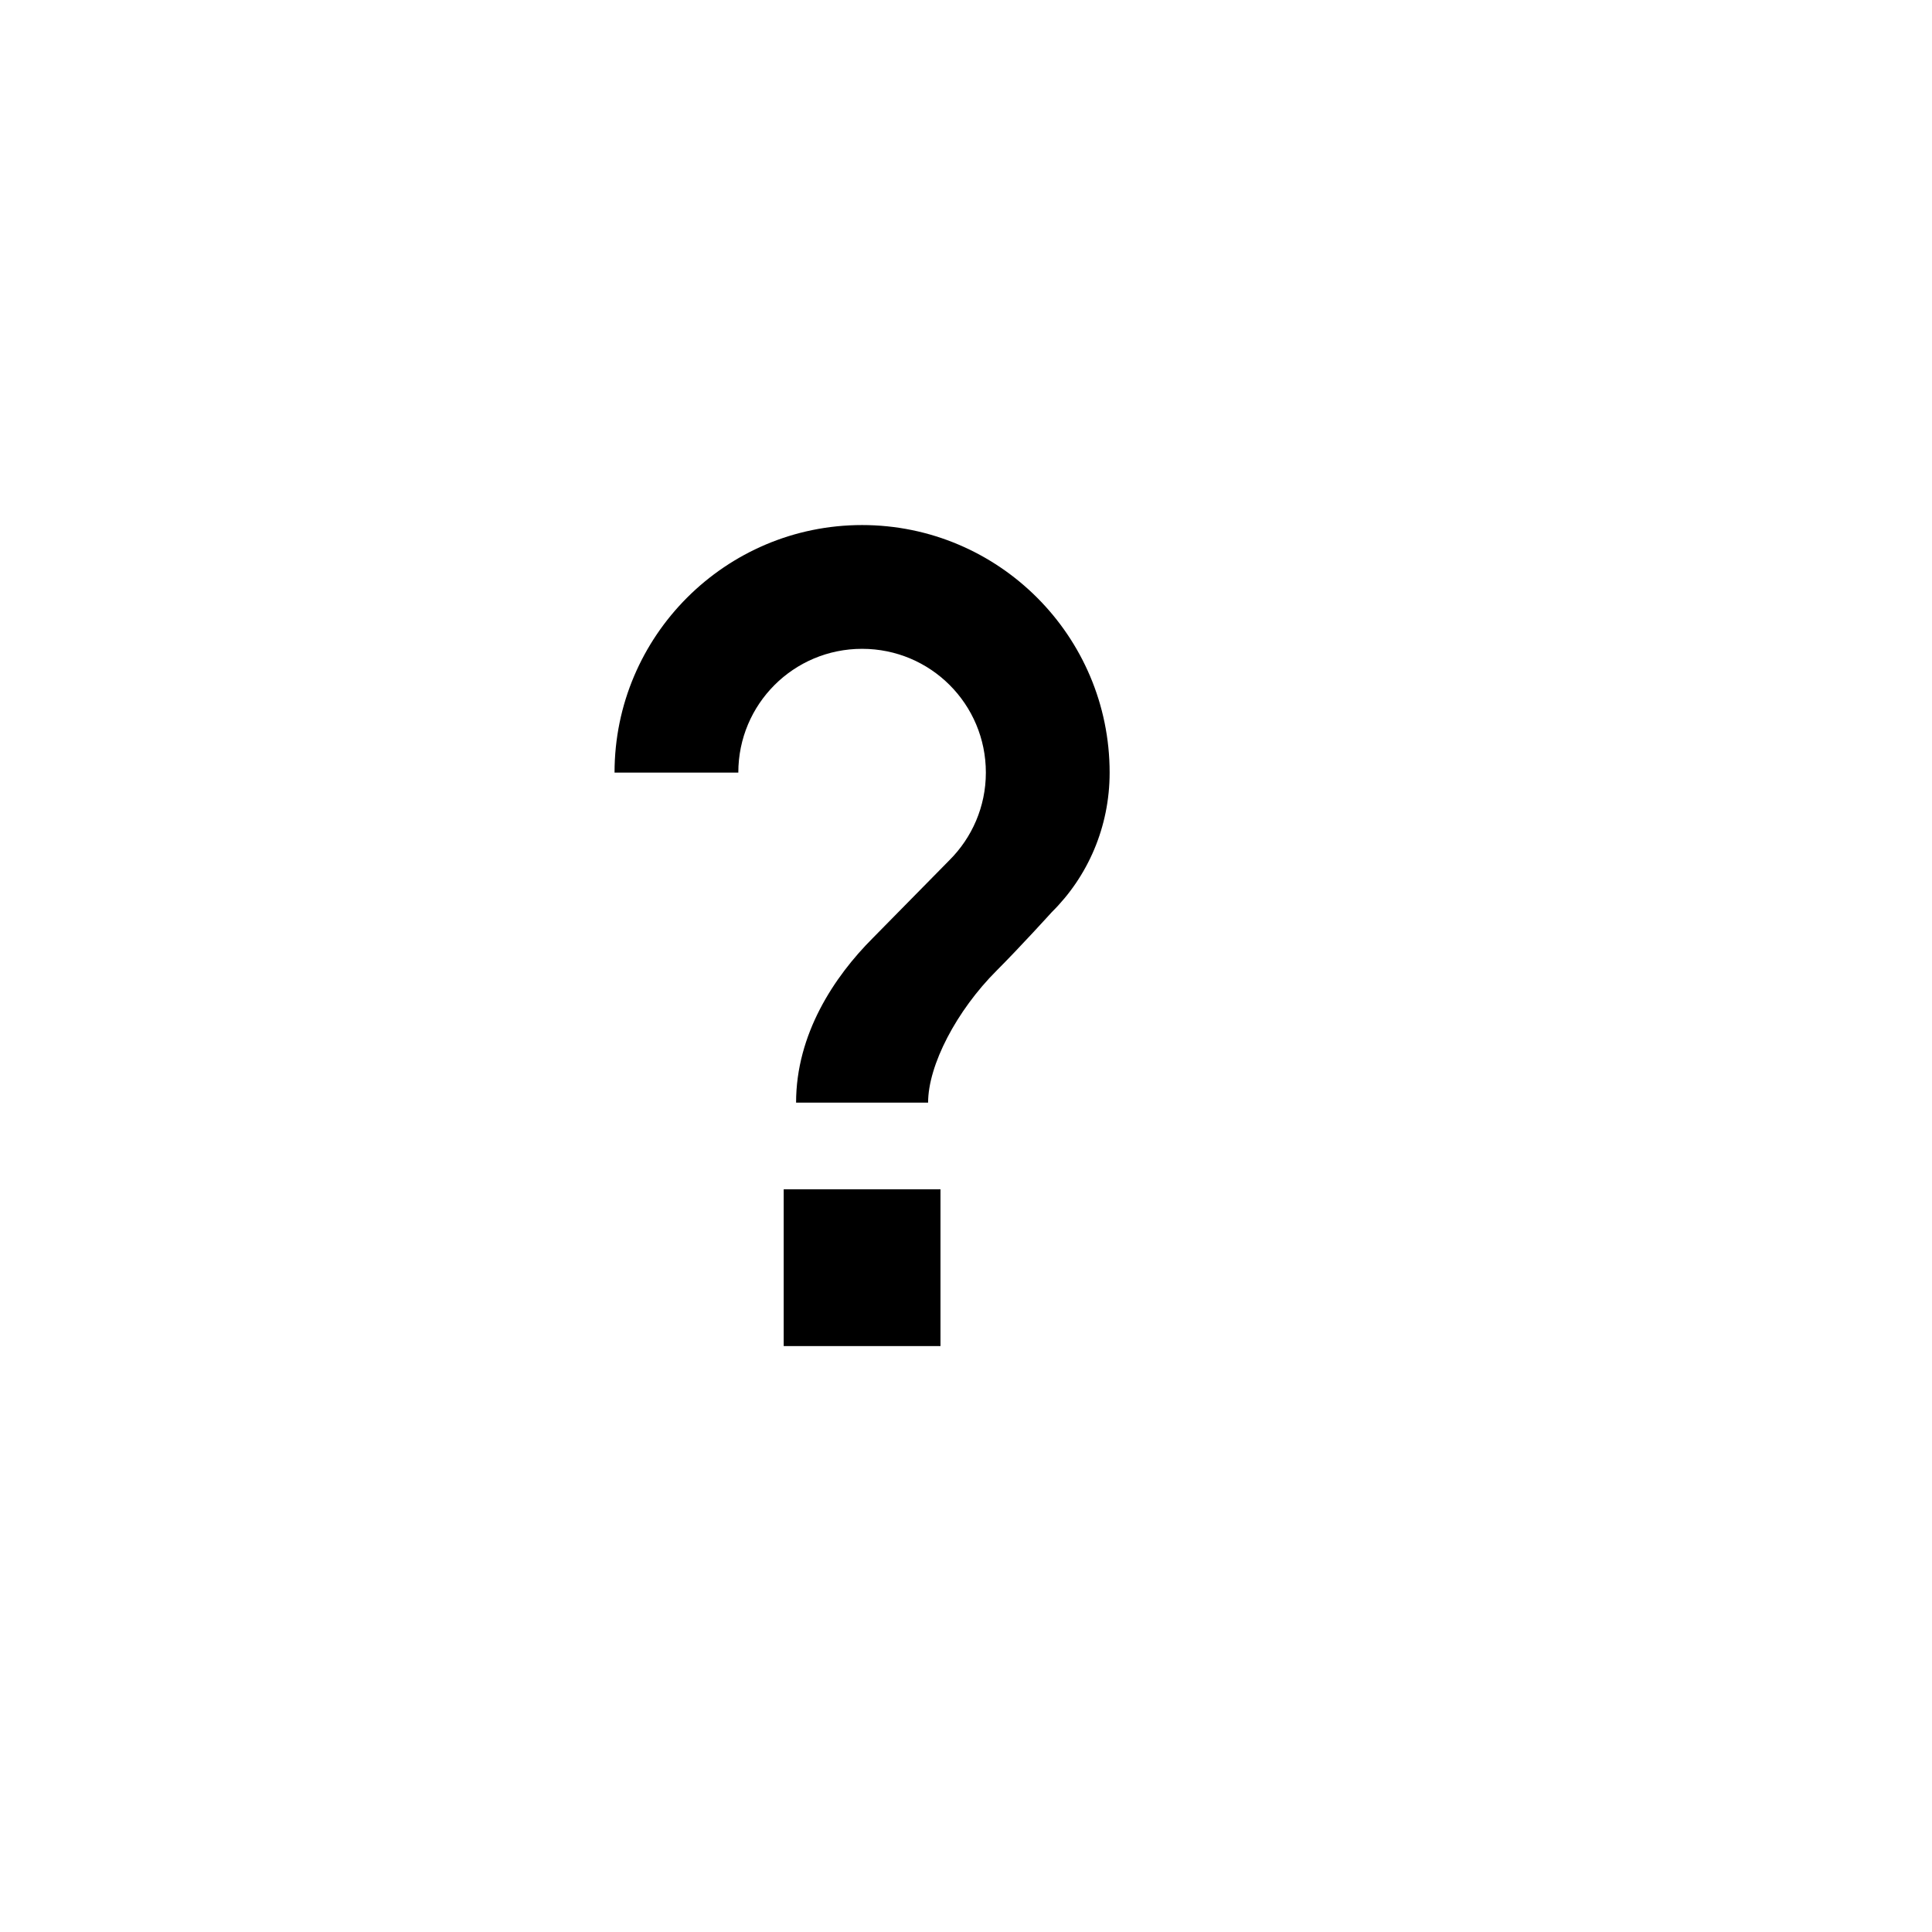
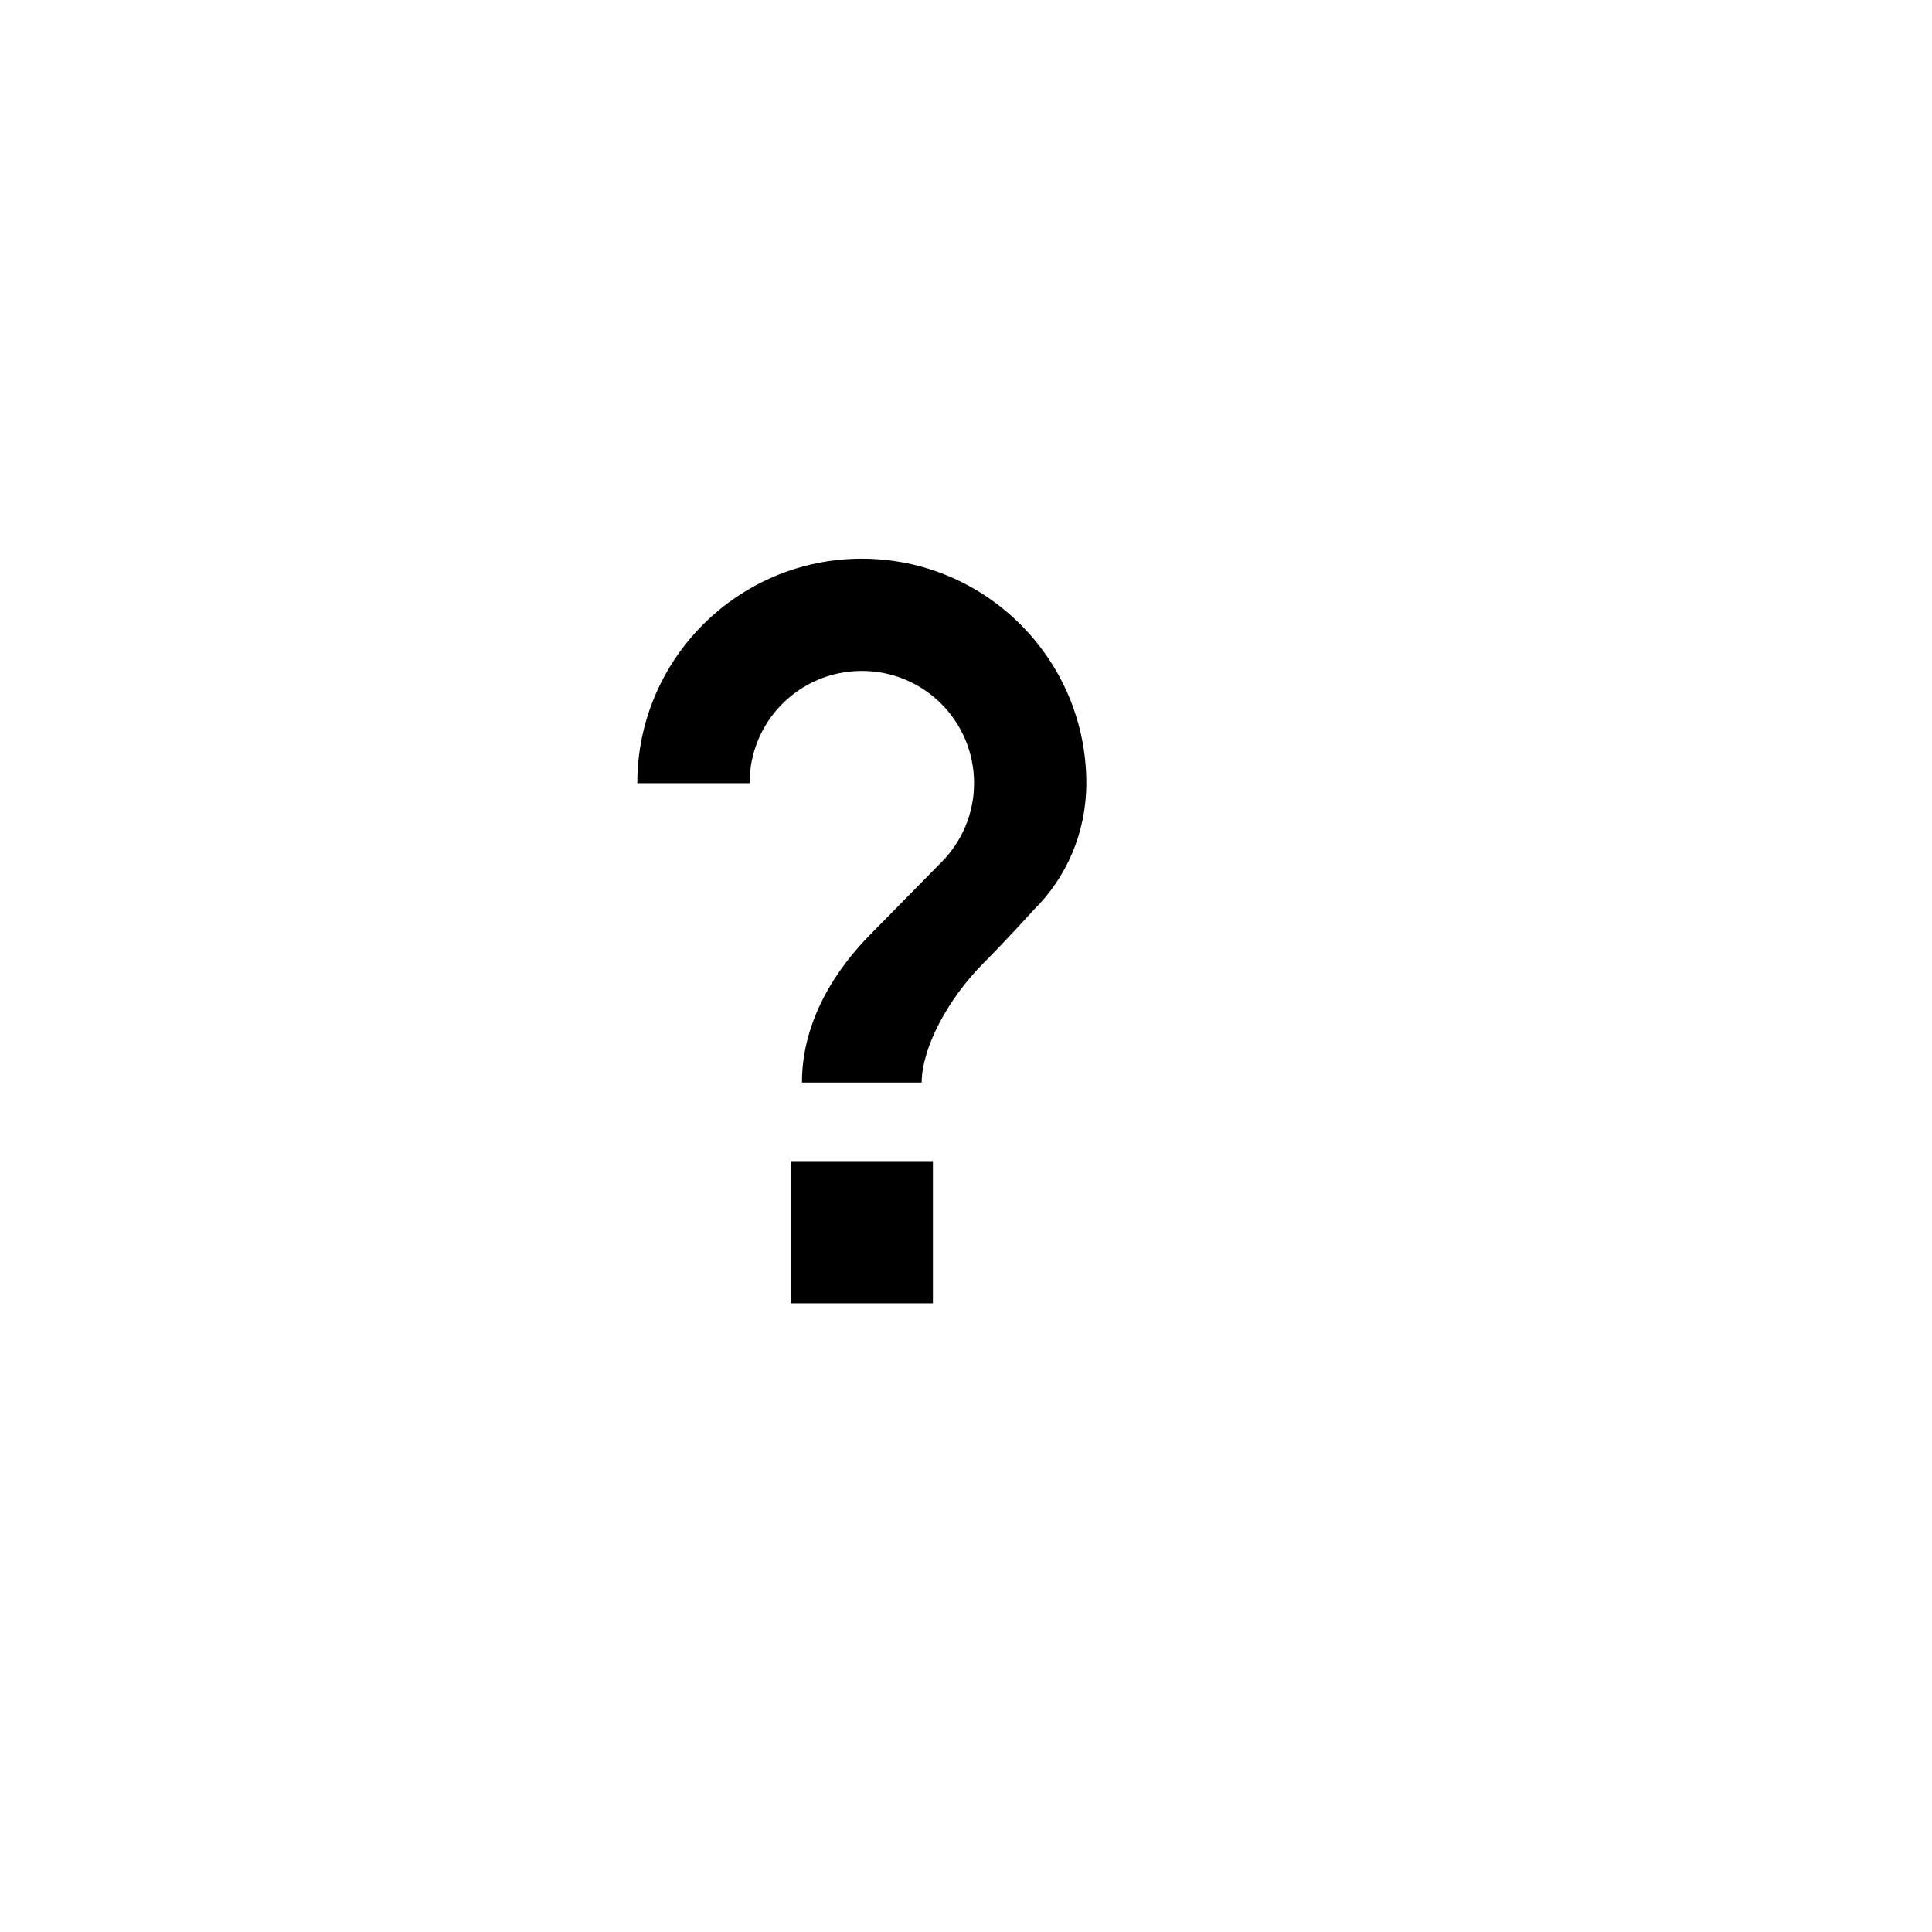
<svg xmlns="http://www.w3.org/2000/svg" width="48" height="48" viewBox="0 0 48 48" version="1.1" id="svg8">
  <defs id="defs12" />
-   <g transform="matrix(1.025025,0,0,1.025025,-3.182229,-3.355542)" id="g22-1">
+   <g transform="matrix(0.9296482,0,0,0.9296482,-0.9001186,-0.9940134)" id="g22-1">
    <path id="path16-7" d="m 25.9,35.9 h -3.8 v -3.8 h 3.8 z" />
    <path id="path4-4" d="m 28.6,25.38 c 0,0 -0.76,0.84 -1.34,1.42 -0.97,0.97 -1.66,2.29 -1.66,3.2 h -3.2 c 0,-1.66 0.92,-3.05 1.86,-3.99 l 1.86,-1.89 C 26.66,23.58 27,22.83 27,22 c 0,-1.66 -1.34,-3 -3,-3 -1.66,0 -3,1.34 -3,3 h -3 c 0,-3.31 2.69,-6 6,-6 3.31,0 6,2.69 6,6 0,1.32 -0.53,2.52 -1.4,3.38 z" />
  </g>
</svg>
